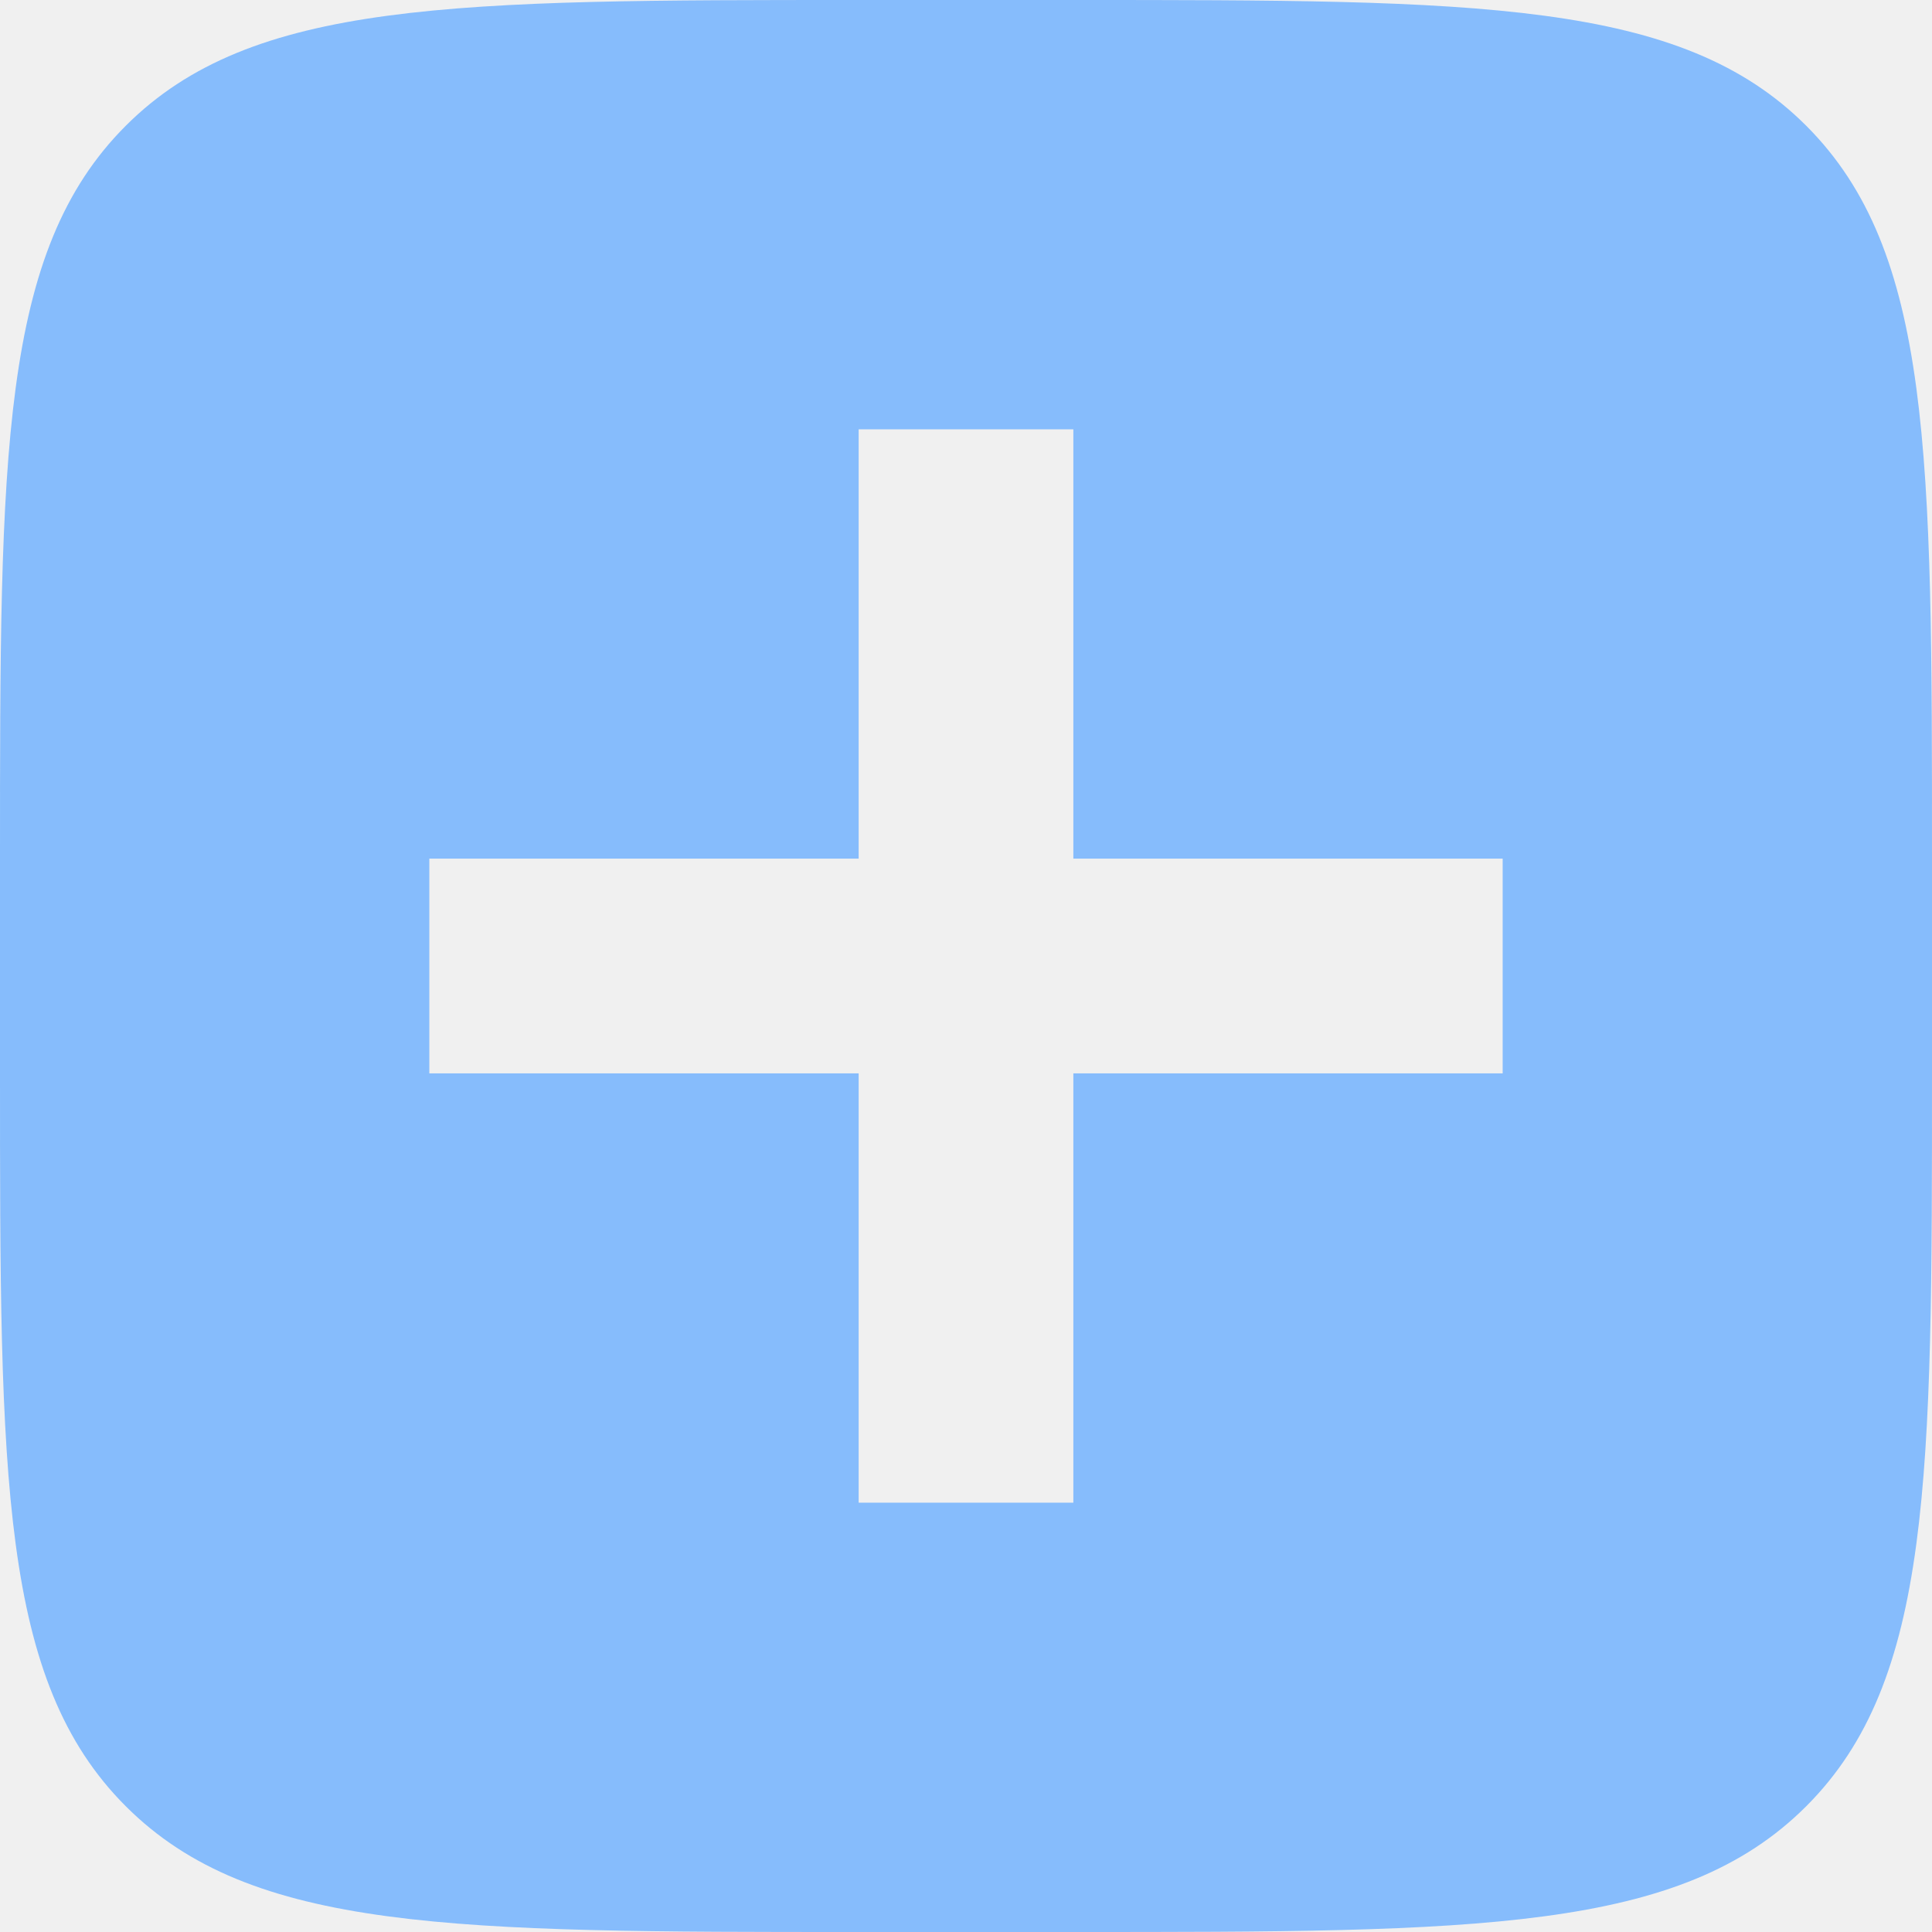
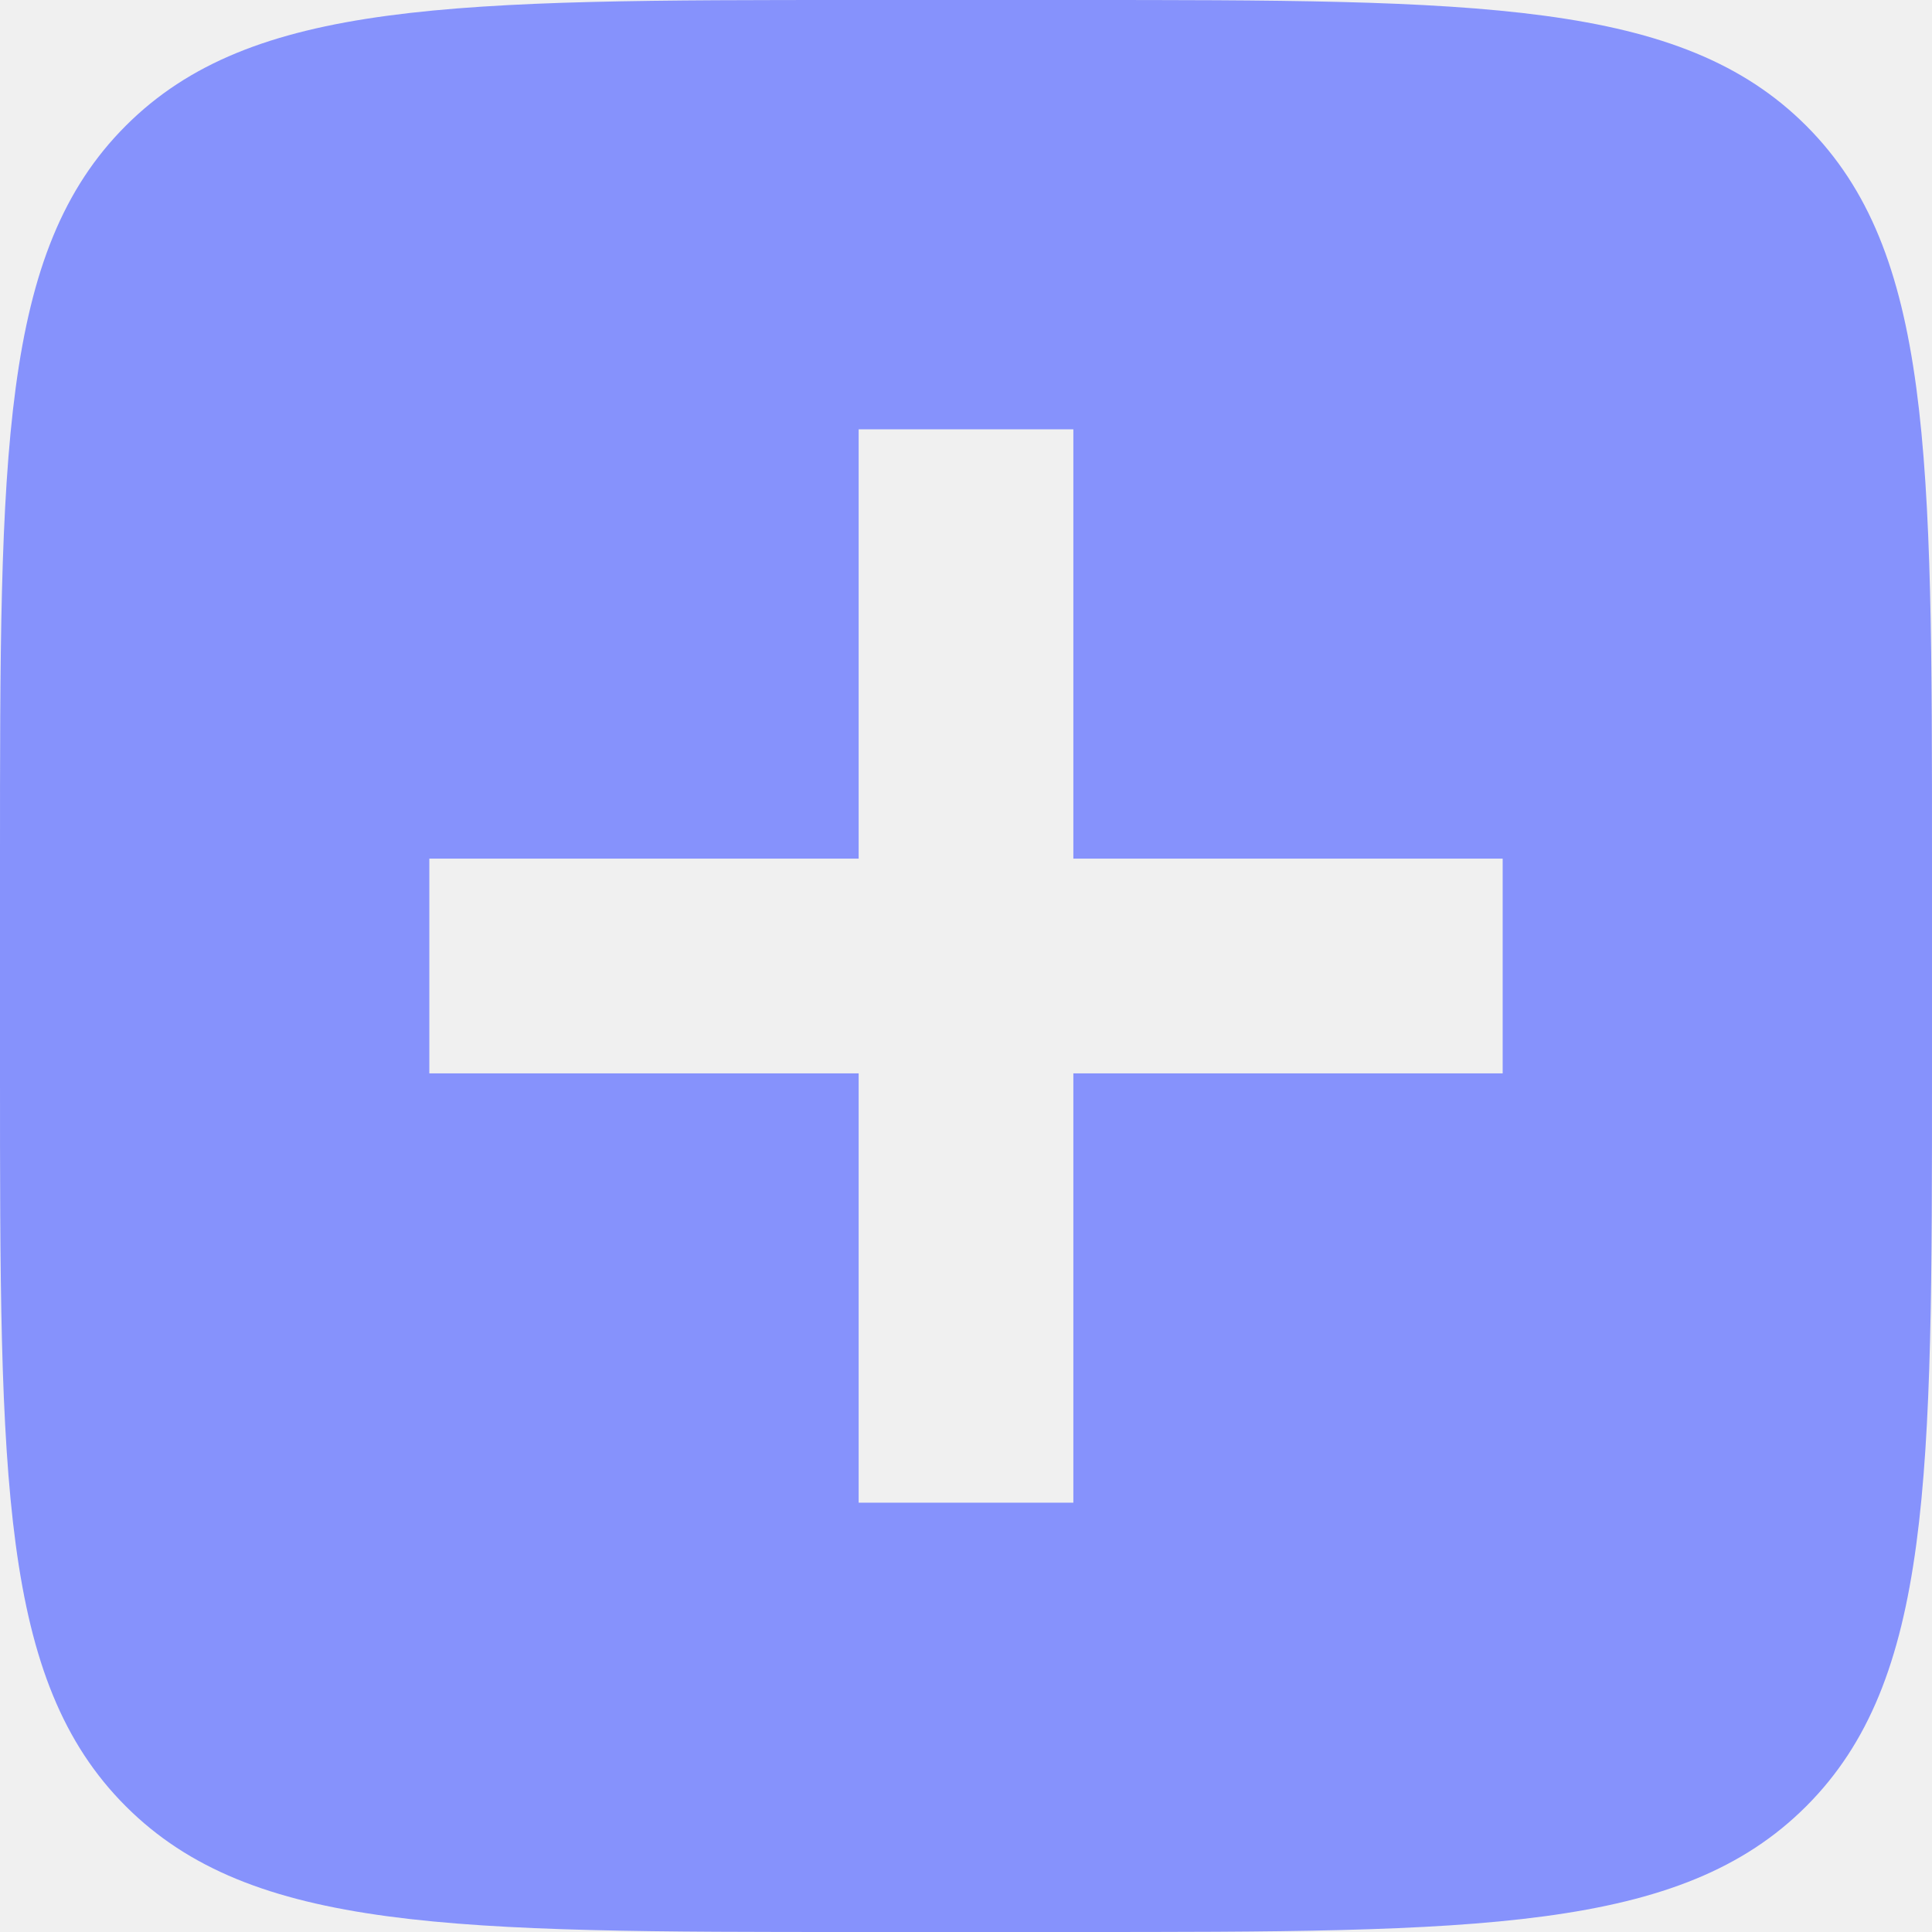
<svg xmlns="http://www.w3.org/2000/svg" width="32" height="32" viewBox="0 0 32 32" fill="none">
-   <g clip-path="url(#clip0_229_402)">
-     <path fill-rule="evenodd" clip-rule="evenodd" d="M2.083 2.083C0 4.166 0 7.518 0 14.222V17.778C0 24.482 0 27.834 2.083 29.917C4.166 32 7.518 32 14.222 32H17.778C24.482 32 27.834 32 29.917 29.917C32 27.834 32 24.482 32 17.778V14.222C32 7.518 32 4.166 29.917 2.083C27.834 0 24.482 0 17.778 0H14.222C7.518 0 4.166 0 2.083 2.083ZM14.222 7.111V14.222H7.111V17.778H14.222V24.889H17.778V17.778H24.889V14.222H17.778V7.111H14.222Z" fill="#86BCFC" />
+   <g clip-path="url(#clip0_1303_383)">
+     <path fill-rule="evenodd" clip-rule="evenodd" d="M2.083 2.083C0 4.166 0 7.518 0 14.222V17.778C0 24.482 0 27.834 2.083 29.917C4.166 32 7.518 32 14.222 32H17.778C24.482 32 27.834 32 29.917 29.917C32 27.834 32 24.482 32 17.778V14.222C32 7.518 32 4.166 29.917 2.083C27.834 0 24.482 0 17.778 0H14.222C7.518 0 4.166 0 2.083 2.083ZM14.222 7.111V14.222H7.111V17.778H14.222V24.889H17.778V17.778H24.889V14.222H17.778V7.111H14.222Z" fill="#8692FC" />
  </g>
  <defs>
-     <clipPath id="clip0_229_402">
+     <clipPath id="clip0_1303_383">
      <rect width="32" height="32" fill="white" />
    </clipPath>
  </defs>
</svg>
